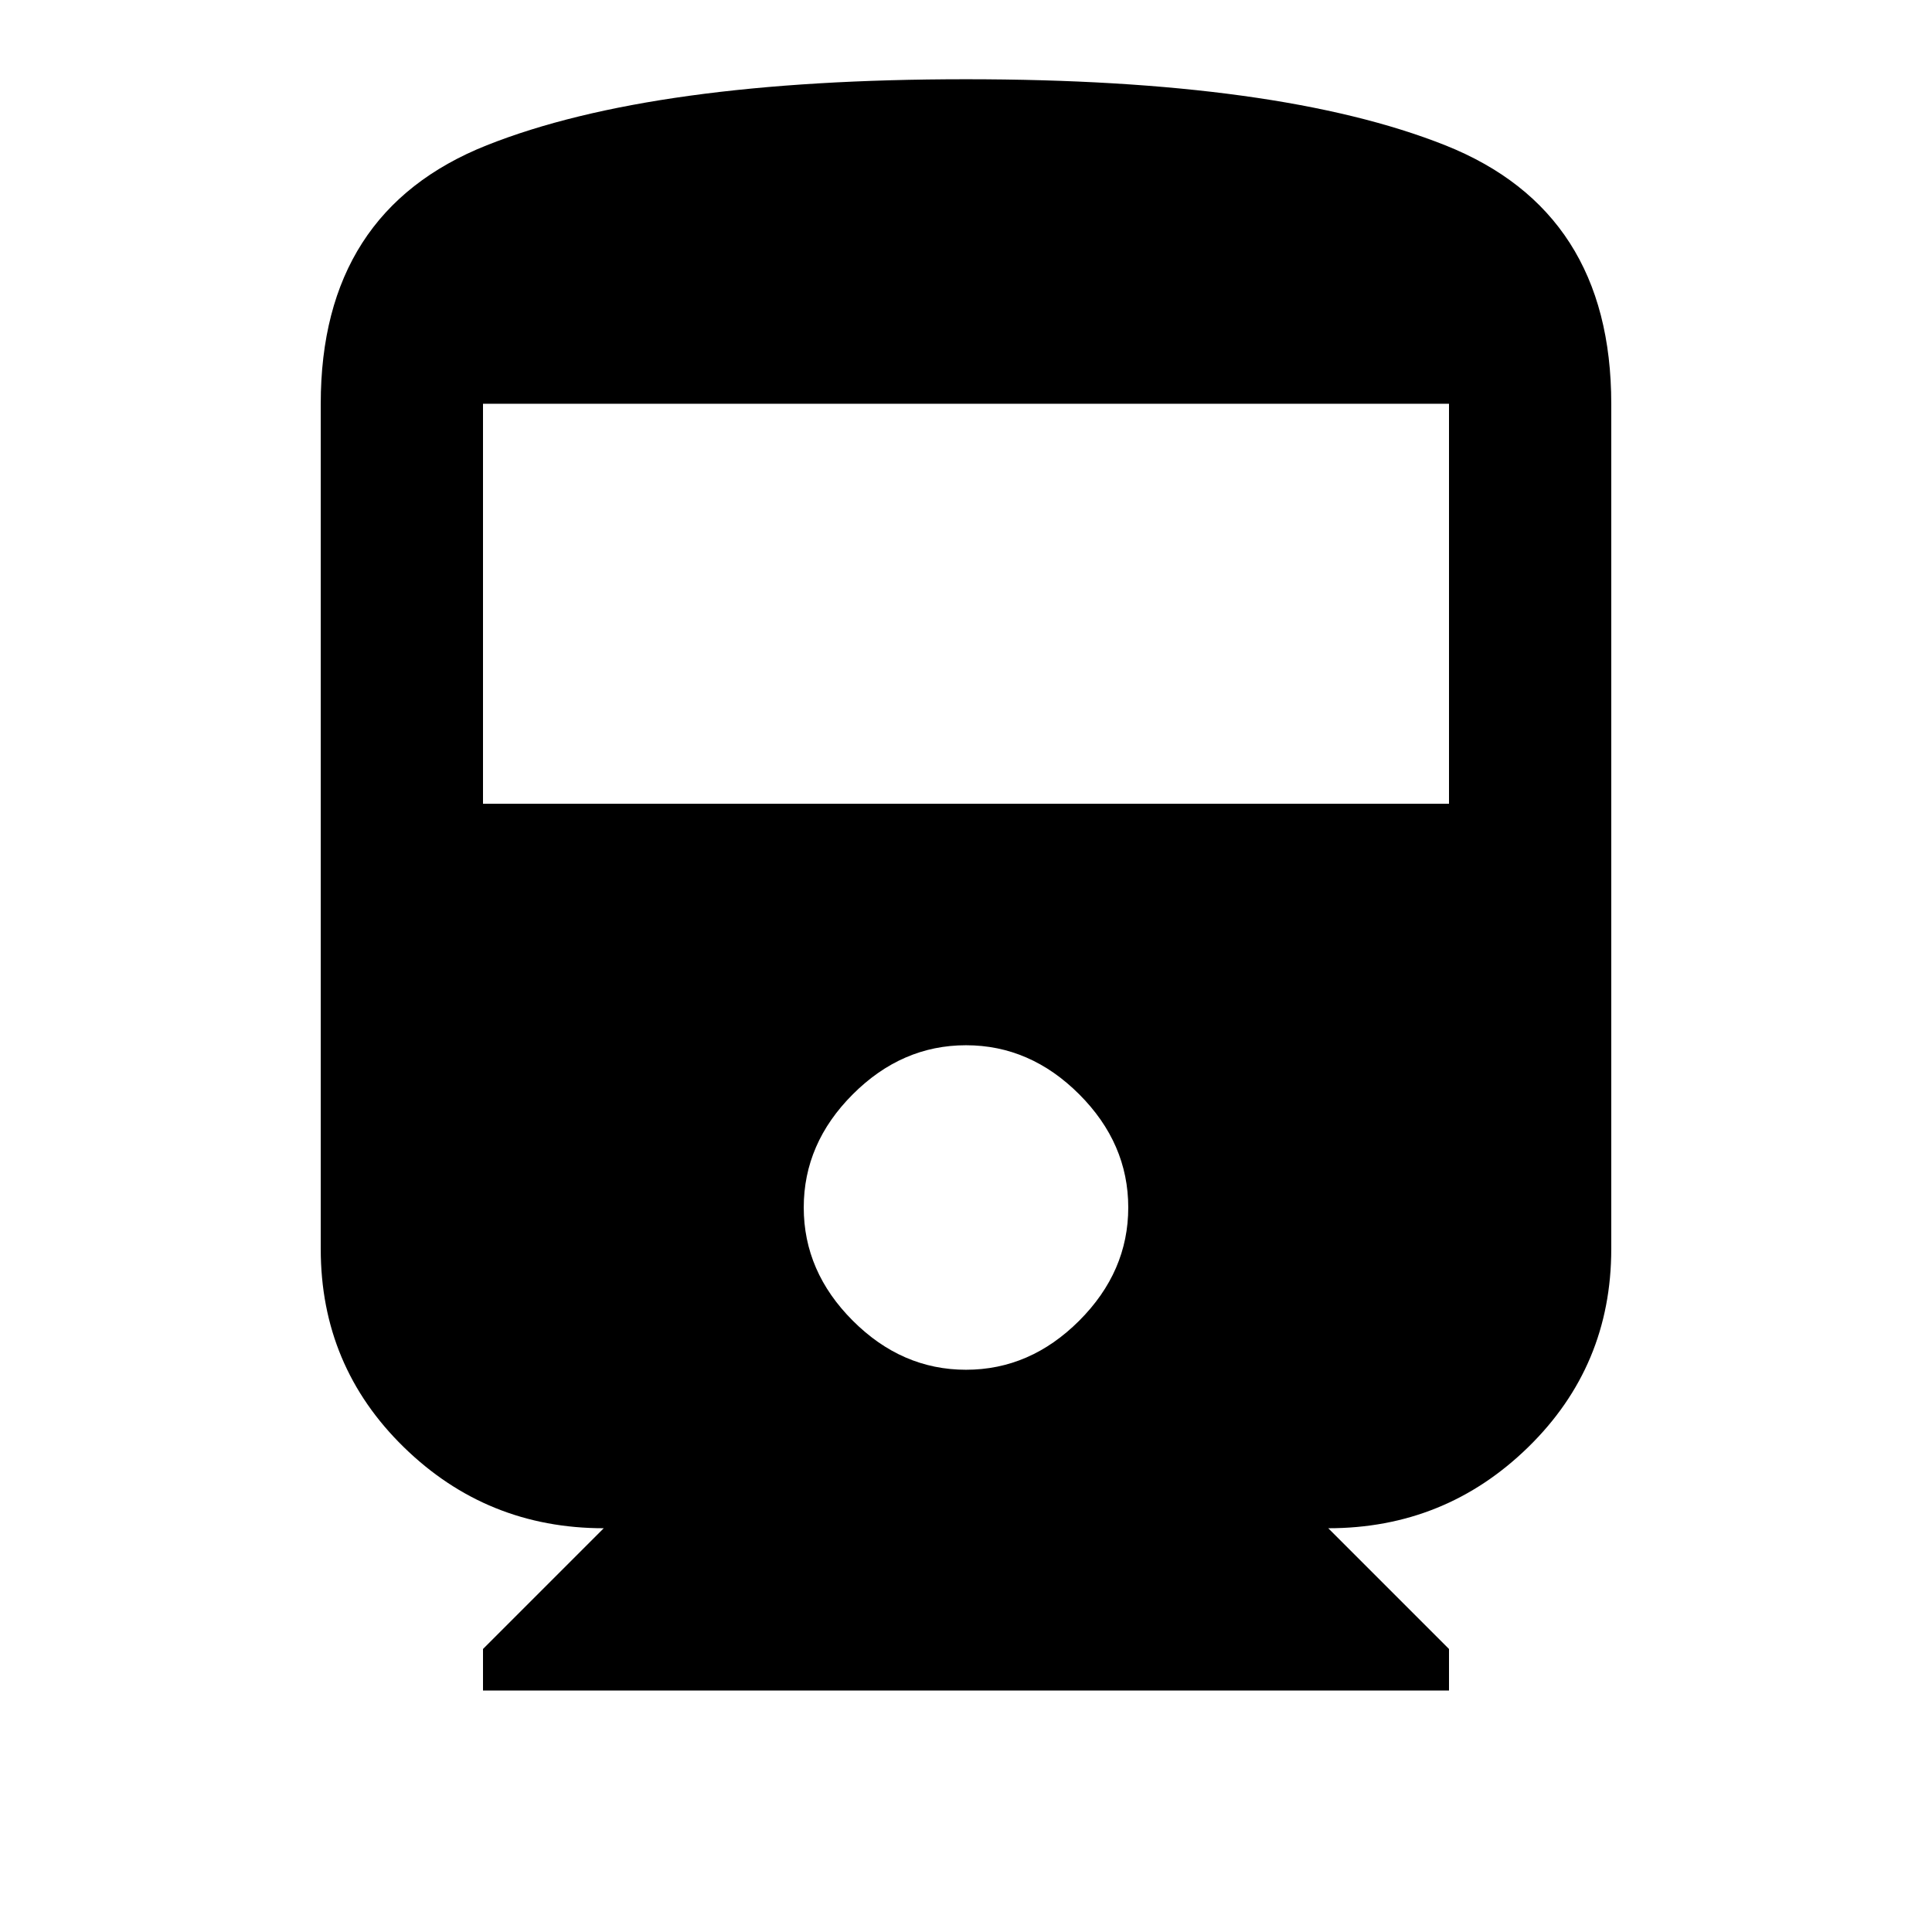
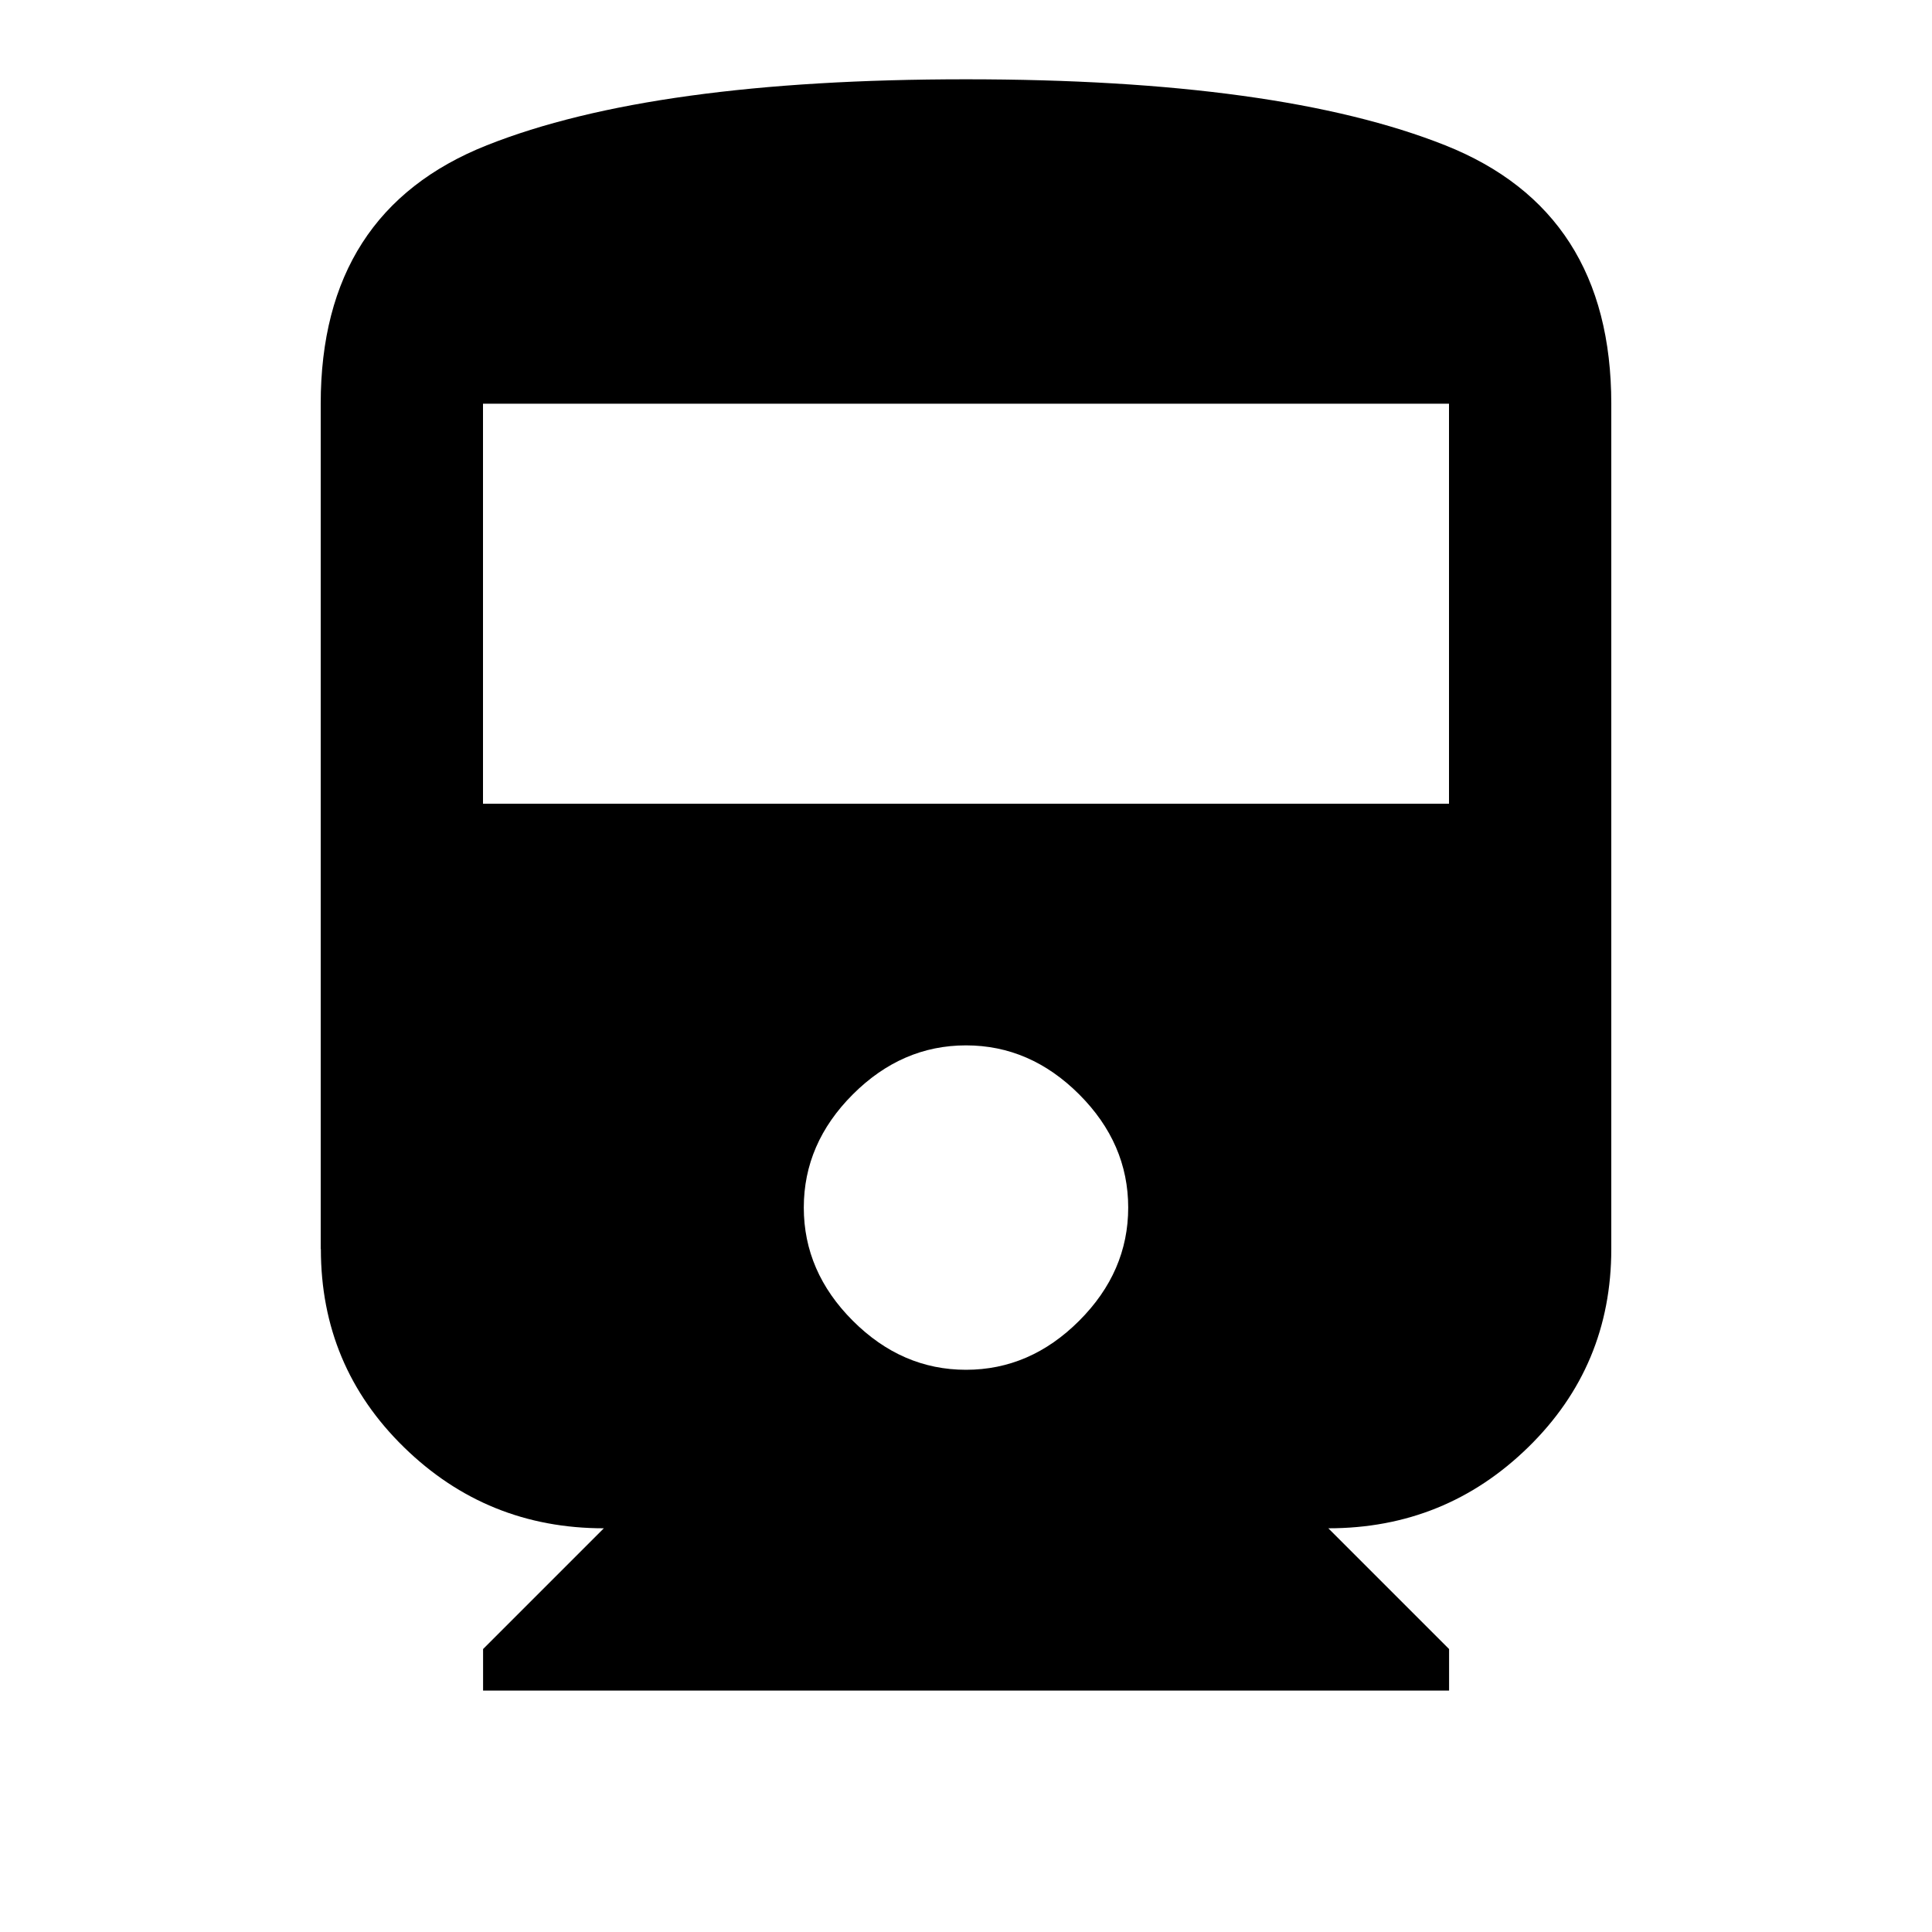
- <svg xmlns="http://www.w3.org/2000/svg" version="1.1" width="768" height="768" viewBox="0 0 768 768">
-   <g id="icomoon-ignore">
- </g>
-   <path d="M576 319.5v-159h-384v159h384zM384 544.5q25.5 0 45-19.5t19.5-45-19.5-45-45-19.5-45 19.5-19.5 45 19.5 45 45 19.5zM127.5 496.5v-336q0-76.5 66-102.75t190.5-26.25 190.5 26.25 66 102.75v336q0 46.5-33 78.75t-79.5 32.25l48 48v16.5h-384v-16.5l48-48q-46.5 0-79.5-32.25t-33-78.75z" />
+ <svg xmlns="http://www.w3.org/2000/svg" version="1.1" width="24" height="24" viewBox="0 0 24 24">
+   <path d="M18 9.984v-4.969h-12v4.969h12zM12 17.016q0.797 0 1.406-0.609t0.609-1.406-0.609-1.406-1.406-0.609-1.406 0.609-0.609 1.406 0.609 1.406 1.406 0.609zM3.984 15.516v-10.5q0-2.391 2.063-3.211t5.953-0.82 5.953 0.82 2.063 3.211v10.5q0 1.453-1.031 2.461t-2.484 1.008l1.5 1.5v0.516h-12v-0.516l1.5-1.5q-1.453 0-2.484-1.008t-1.031-2.461z" />
</svg>
